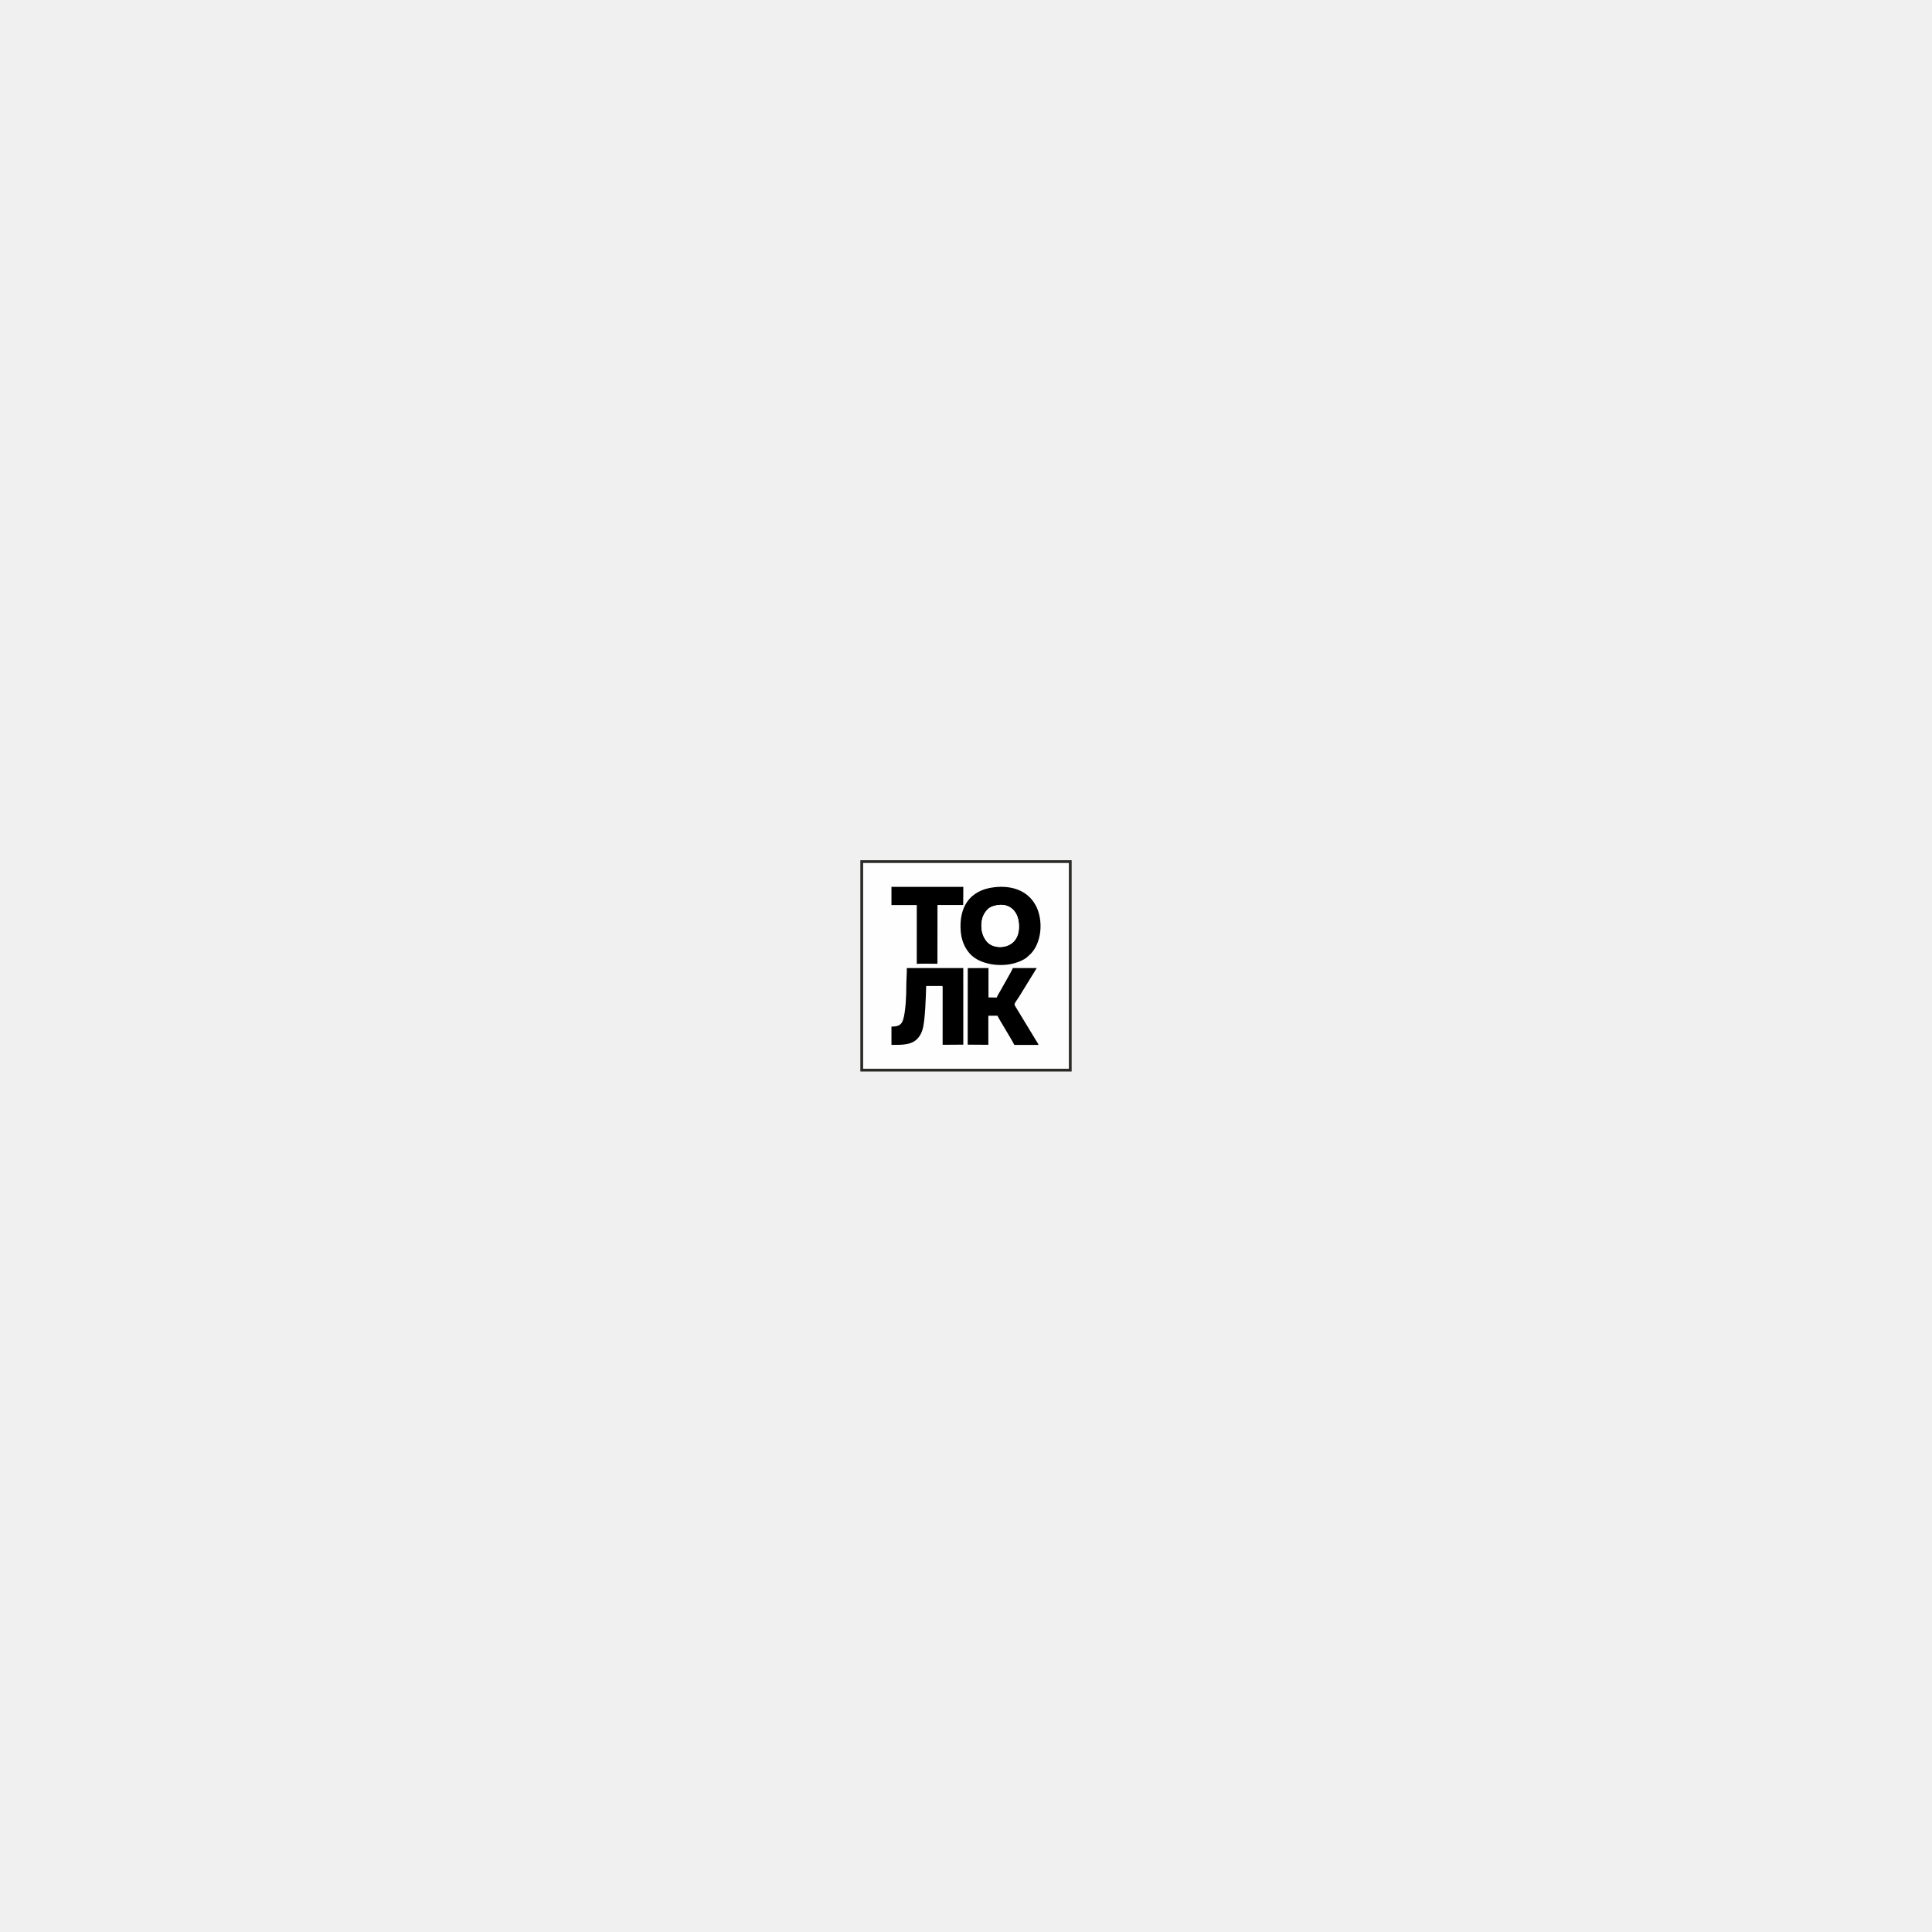
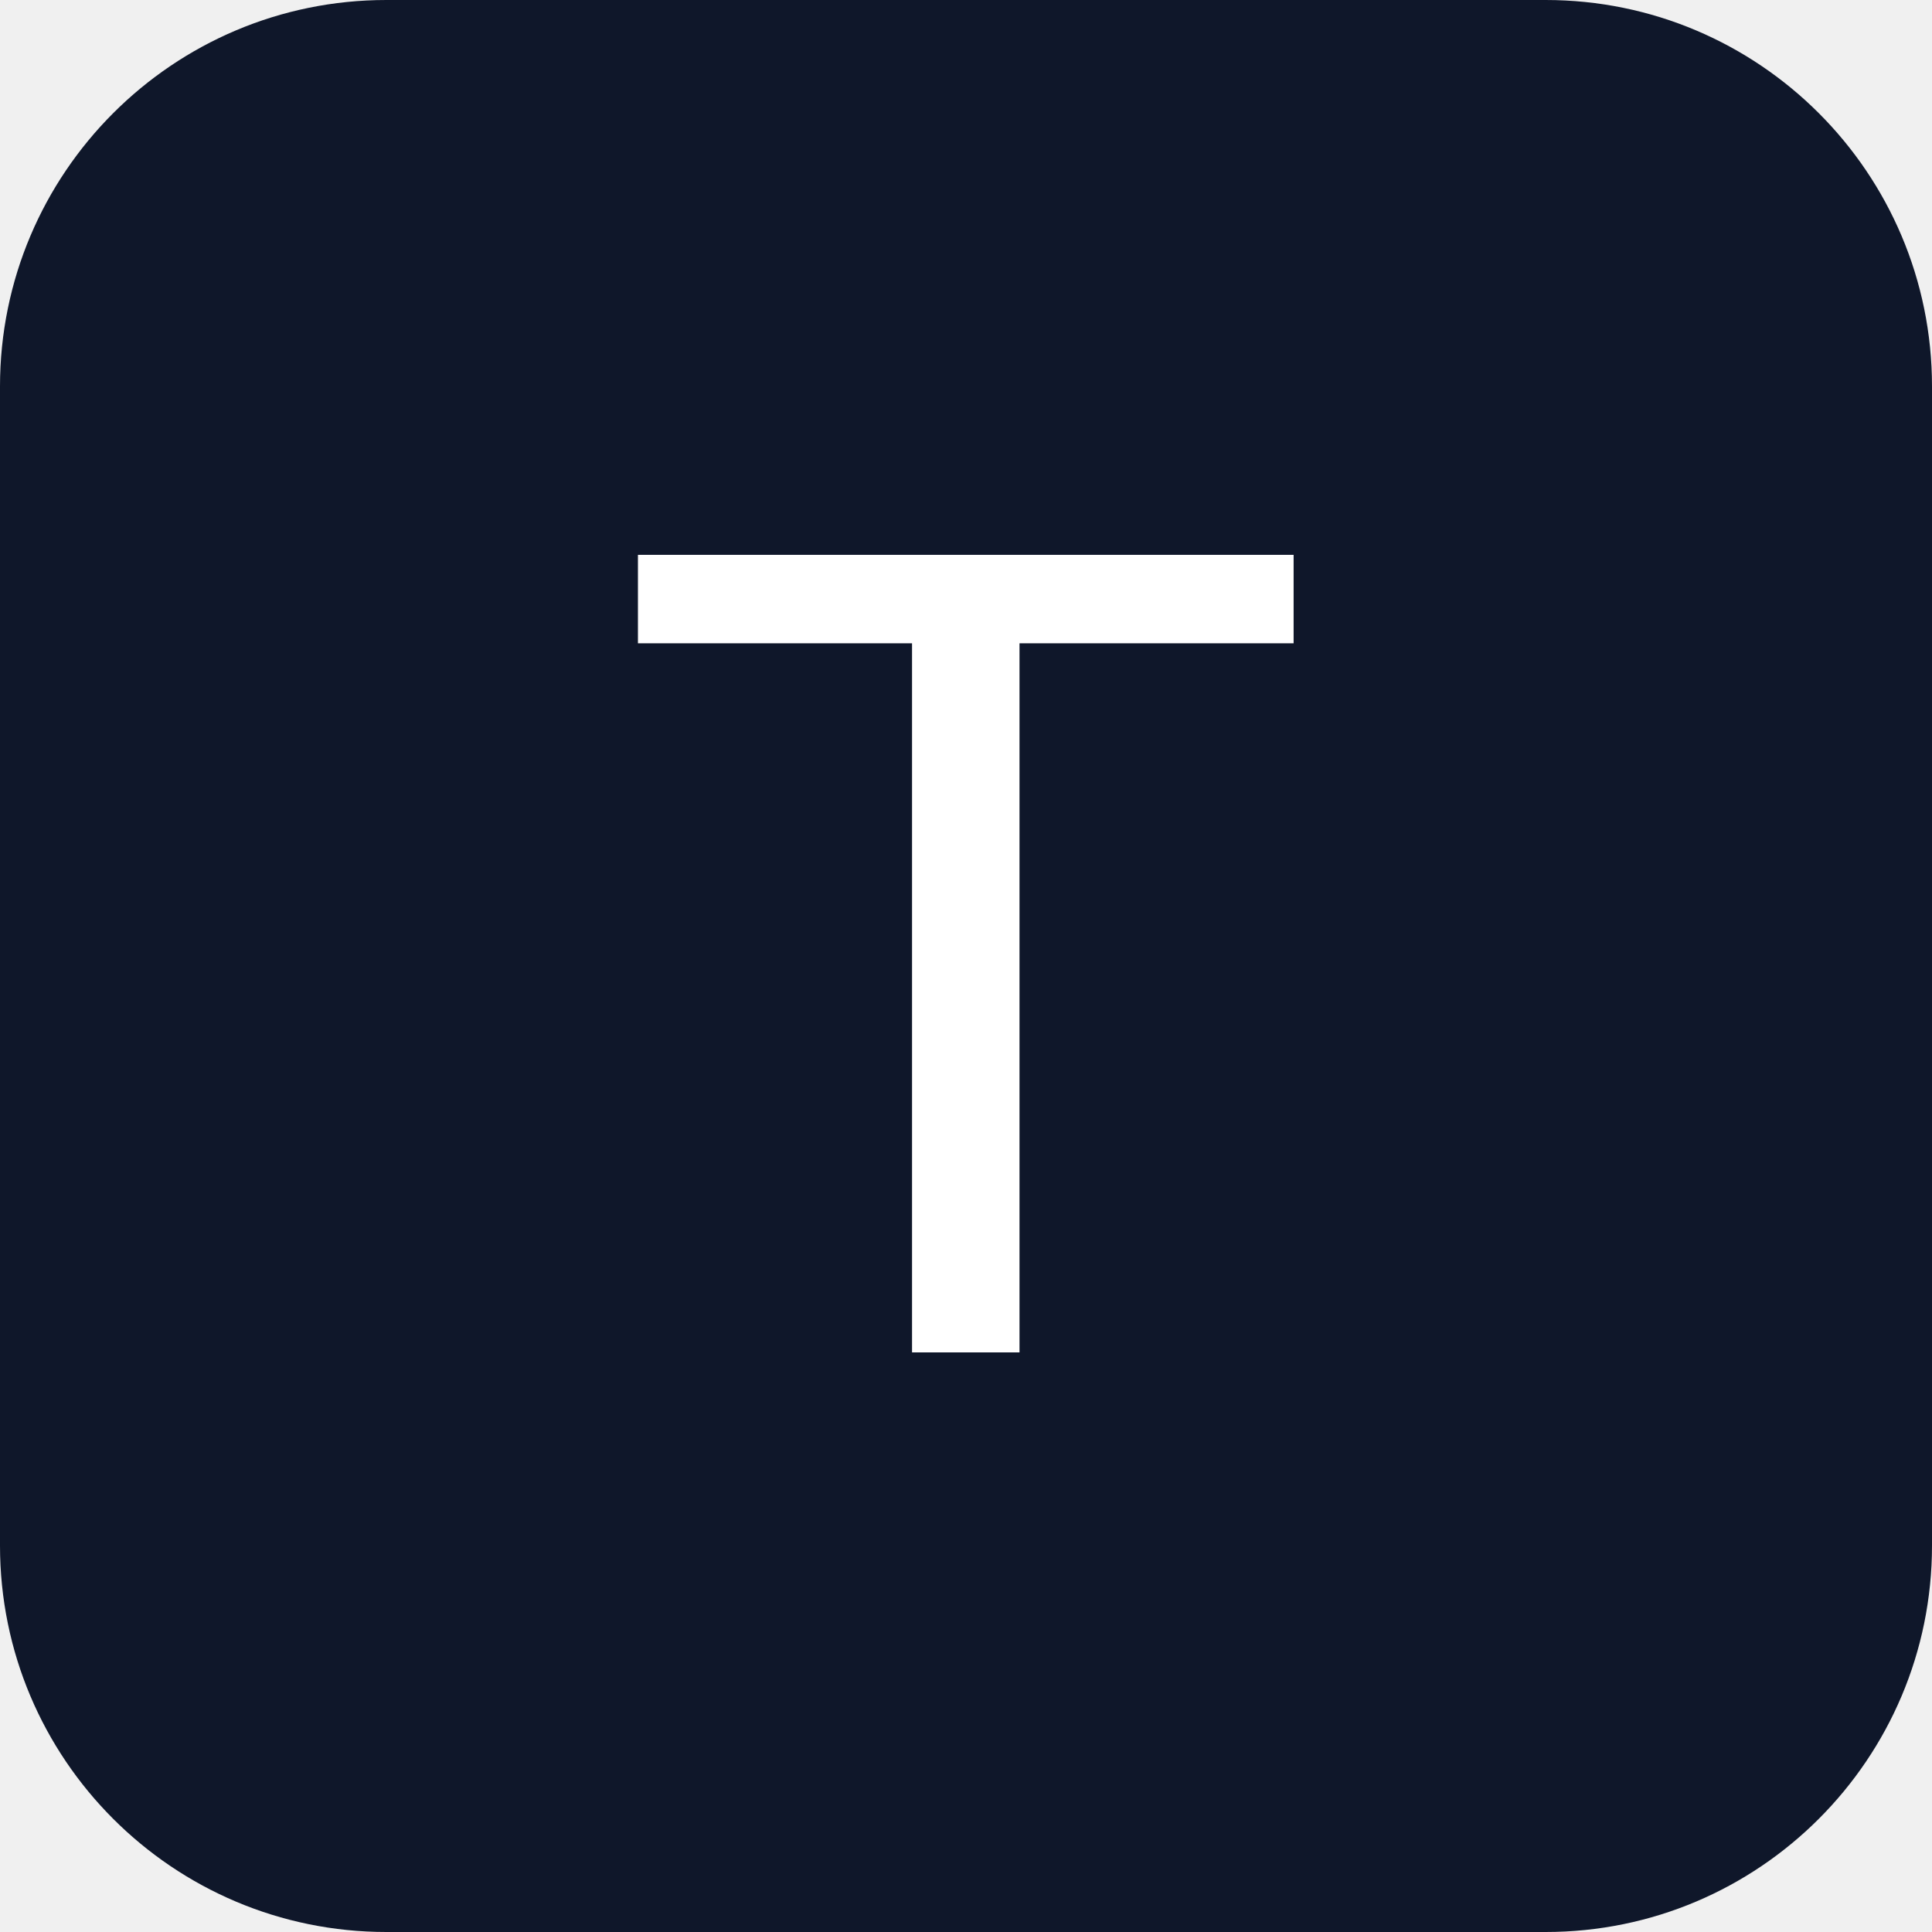
- <svg xmlns="http://www.w3.org/2000/svg" xml:space="preserve" width="10.837mm" height="10.837mm" version="1.1" style="shape-rendering:geometricPrecision; text-rendering:geometricPrecision; image-rendering:optimizeQuality; fill-rule:evenodd; clip-rule:evenodd" viewBox="0 0 1083.72 1083.72">
-   <defs>
-     <style type="text/css">
-    
-     .fil0 {fill:none}
-     .fil1 {fill:#FEFEFE}
-     .fil3 {fill:black}
-     .fil4 {fill:white}
-     .fil2 {fill:#2B2A29;fill-rule:nonzero}
-    
-   </style>
-   </defs>
-   <g id="Слой_x0020_1">
-     <rect class="fil0" x="474.12" y="474.04" width="135.47" height="135.47" />
-     <g id="_584924134944">
-       <polygon class="fil1" points="482.59,482.52 601.13,482.52 601.13,601.05 482.59,601.05 " />
-       <g>
-         <path class="fil2" d="M483.38 482.52l117.75 0 0 118.53 -118.54 0 0 -118.53 0.79 0zm116.18 1.56l-115.4 0 0 115.41 115.4 0 0 -115.41z" />
-         <g>
-           <path class="fil3" d="M559.09 507.81c6.6,-1.31 11.58,2.69 12.35,9.67 1.63,14.73 -12.3,15.91 -17.13,11.44 -4.68,-4.34 -4.72,-12.55 -1.94,-16.77 1.7,-2.57 3.04,-3.61 6.72,-4.34zm-1.34 -10.14c-14.14,1.62 -20.02,11.52 -18.82,25.05 0.57,6.47 3.64,11.71 7.69,14.51 6.96,4.81 18.69,5.44 26.62,1.48 2.62,-1.3 2.43,-1.49 3.94,-2.77 7.23,-6.12 8.42,-19.85 3.6,-28.4 -4.55,-8.07 -13.32,-10.98 -23.03,-9.87z" />
-           <path class="fil3" d="M528.51 553.06c0.2,0.22 0.24,0.02 0.26,1 0.01,0.32 -0.01,0.7 -0.01,1.03l-0.01 30.97 11.59 -0.08 -0.01 -42.96 -31.66 -0.01c0.04,3.34 -0.31,6.82 -0.29,10.04 0.02,5.07 -0.36,14.46 -1.8,18.96 -0.98,3.05 -2.86,3.84 -6.53,3.83l0 10.28c5.61,-0.06 11.85,0.38 15.38,-4.45 1.04,-1.42 1.55,-2.52 2.11,-4.4 1.41,-4.69 1.84,-18.72 1.97,-24.2l9 -0.01z" />
-           <path class="fil3" d="M542.81 585.98l11.59 0.08 -0.01 -15.7c0.01,-1.14 -0.02,-0.27 0.25,-0.61l4.88 0.01c0.58,1.5 7.97,13.3 9.44,16.36l13.58 0c-0.4,-1.15 -1.11,-1.94 -1.67,-2.94l-11.38 -18.76c-0.97,-1.41 -0.01,-1.93 2.15,-5.33l9.89 -16.07 -13.35 0c-0.28,0.94 -5.92,10.66 -6.88,12.45 -0.68,1.26 -1.71,2.81 -2.2,4.08l-4.63 -0.06 0 -16.48 -11.62 0.04 -0.04 42.93z" />
-           <path class="fil3" d="M500.05 507.66l14.2 0.02 -0.01 32.96c3.35,-0.17 8,0 11.6,-0.05l0.03 -32.96 14.42 0 0.06 -10.17 -40.3 0 0 10.2z" />
-           <path class="fil4" d="M559.09 507.81c-3.68,0.73 -5.02,1.77 -6.72,4.34 -2.78,4.22 -2.74,12.43 1.94,16.77 4.83,4.47 18.76,3.29 17.13,-11.44 -0.77,-6.98 -5.75,-10.98 -12.35,-9.67z" />
-         </g>
-       </g>
-     </g>
-   </g>
+ <svg xmlns="http://www.w3.org/2000/svg" viewBox="0 0 100 100">
+   <rect width="100" height="100" rx="20" fill="#0f172a" />
+   <text x="50" y="70" font-family="Arial" font-size="60" fill="white" text-anchor="middle">Т</text>
</svg>
